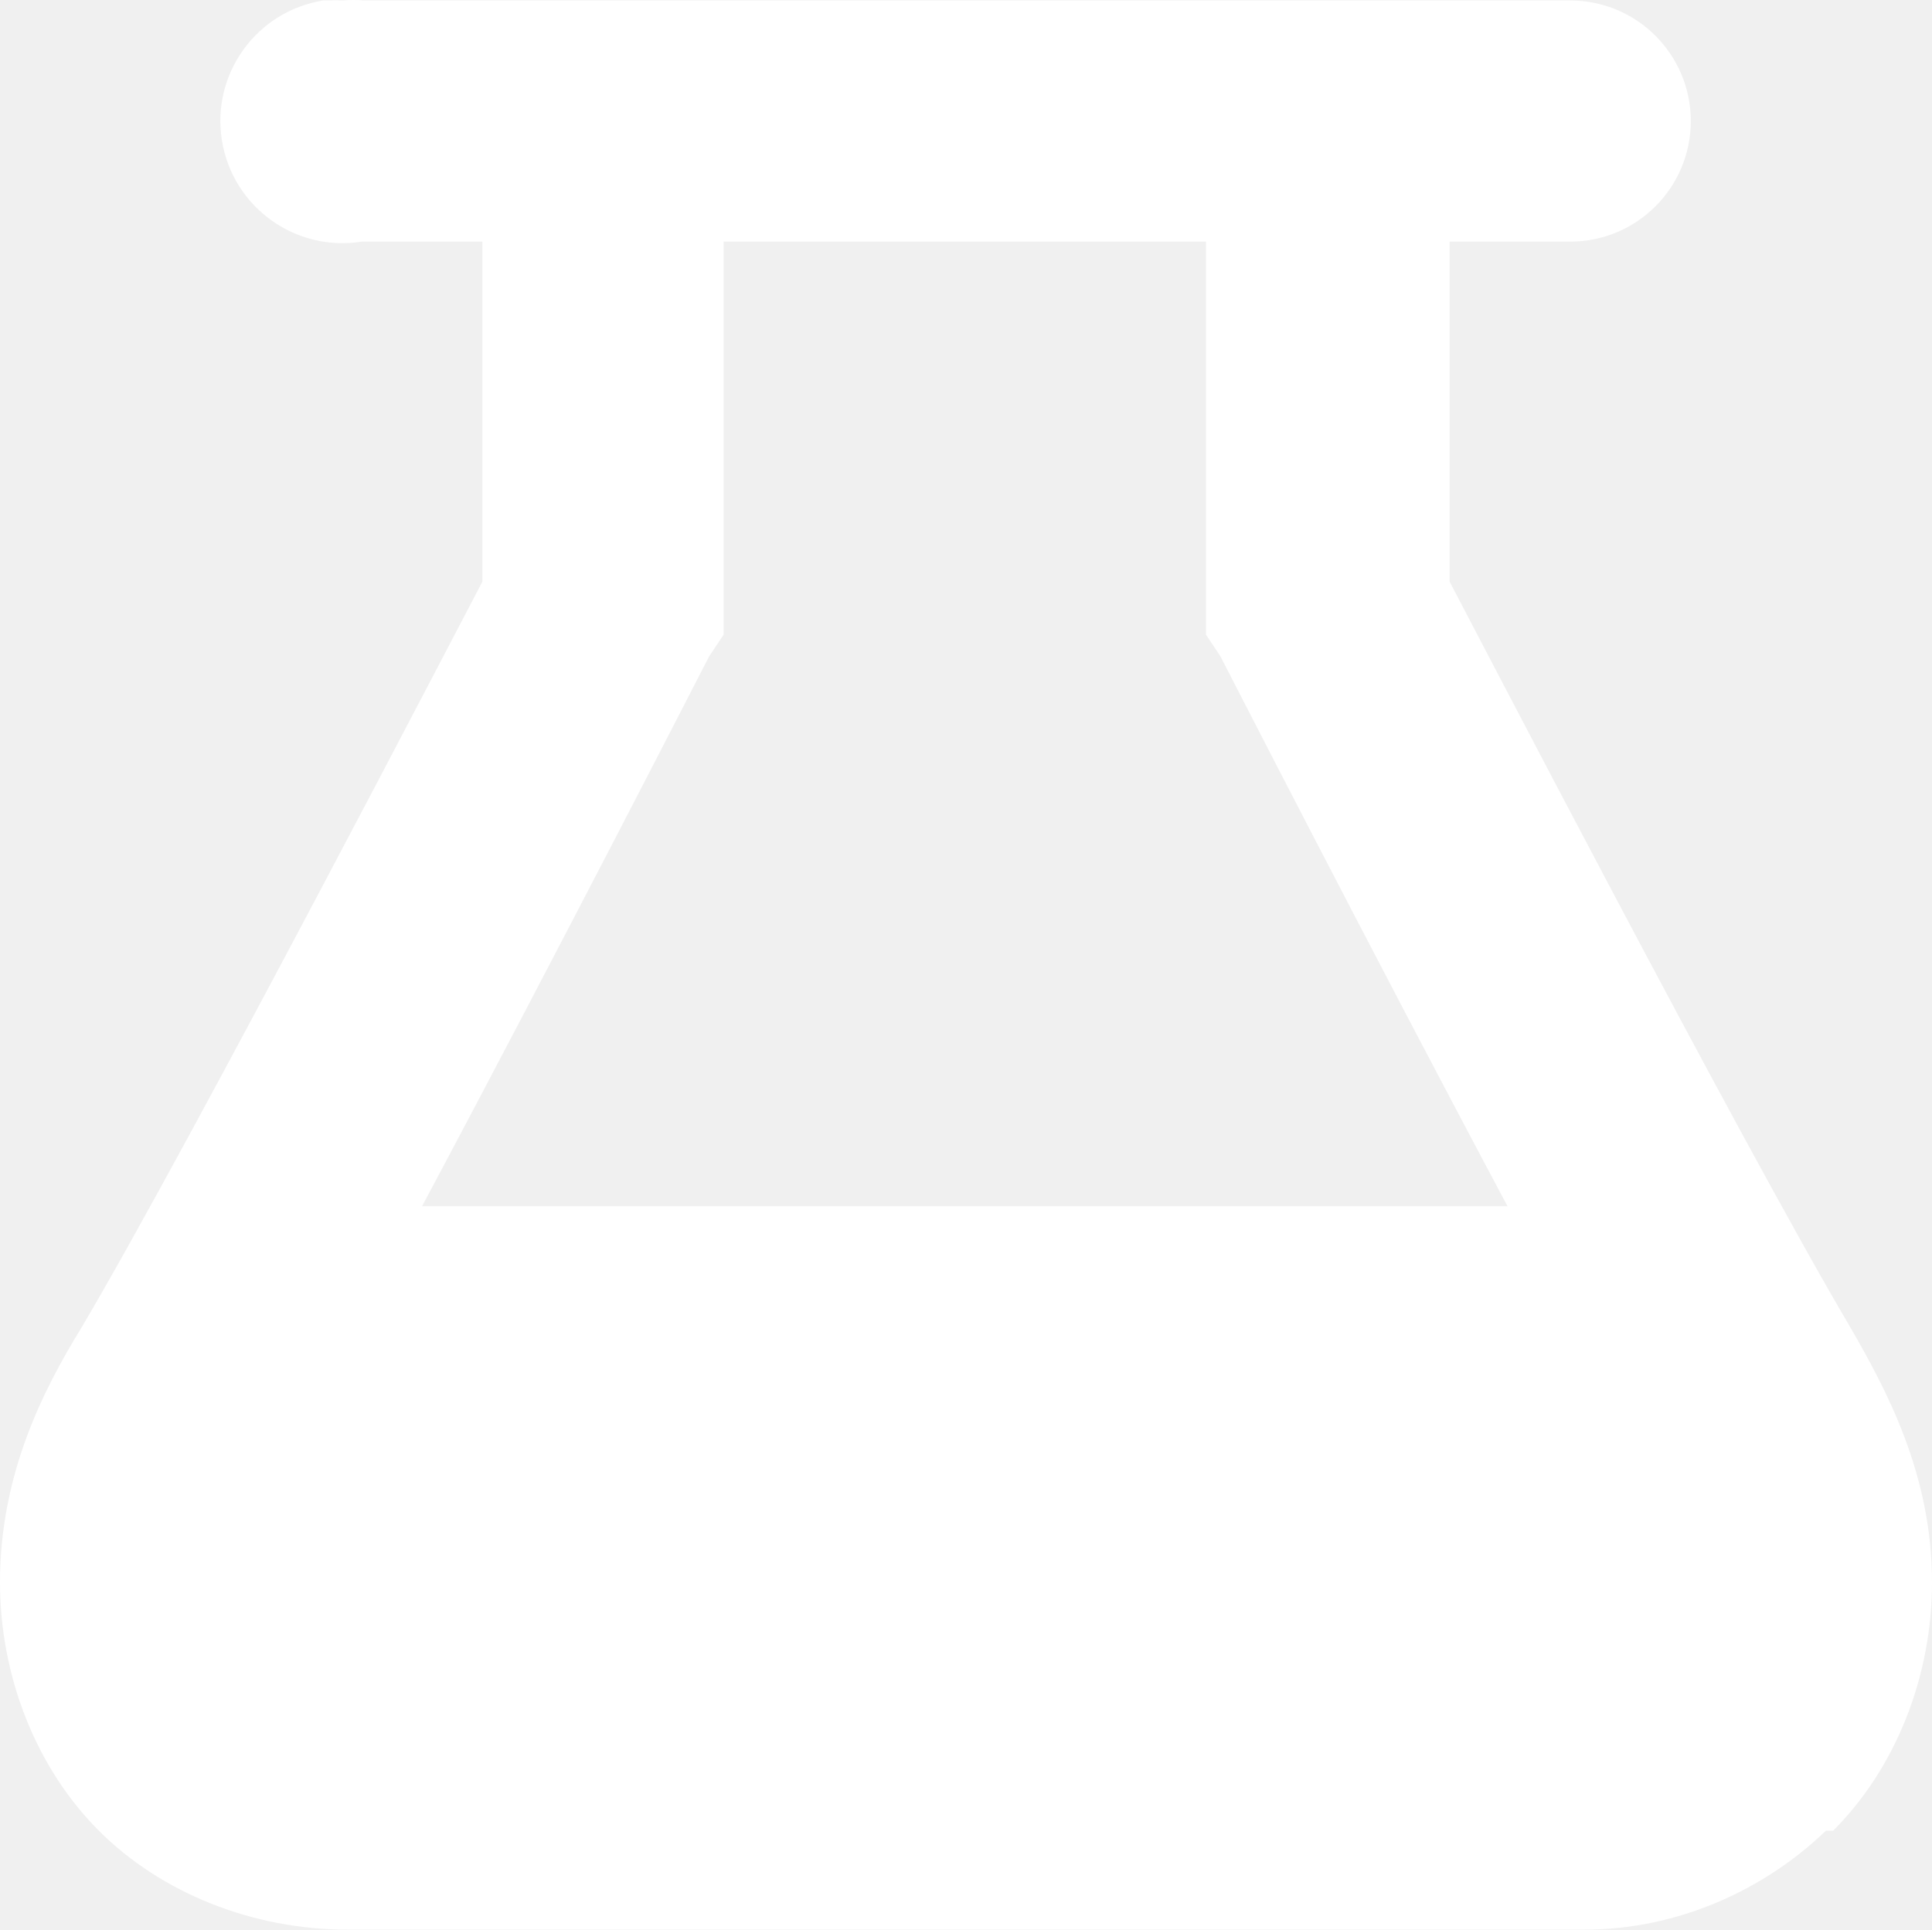
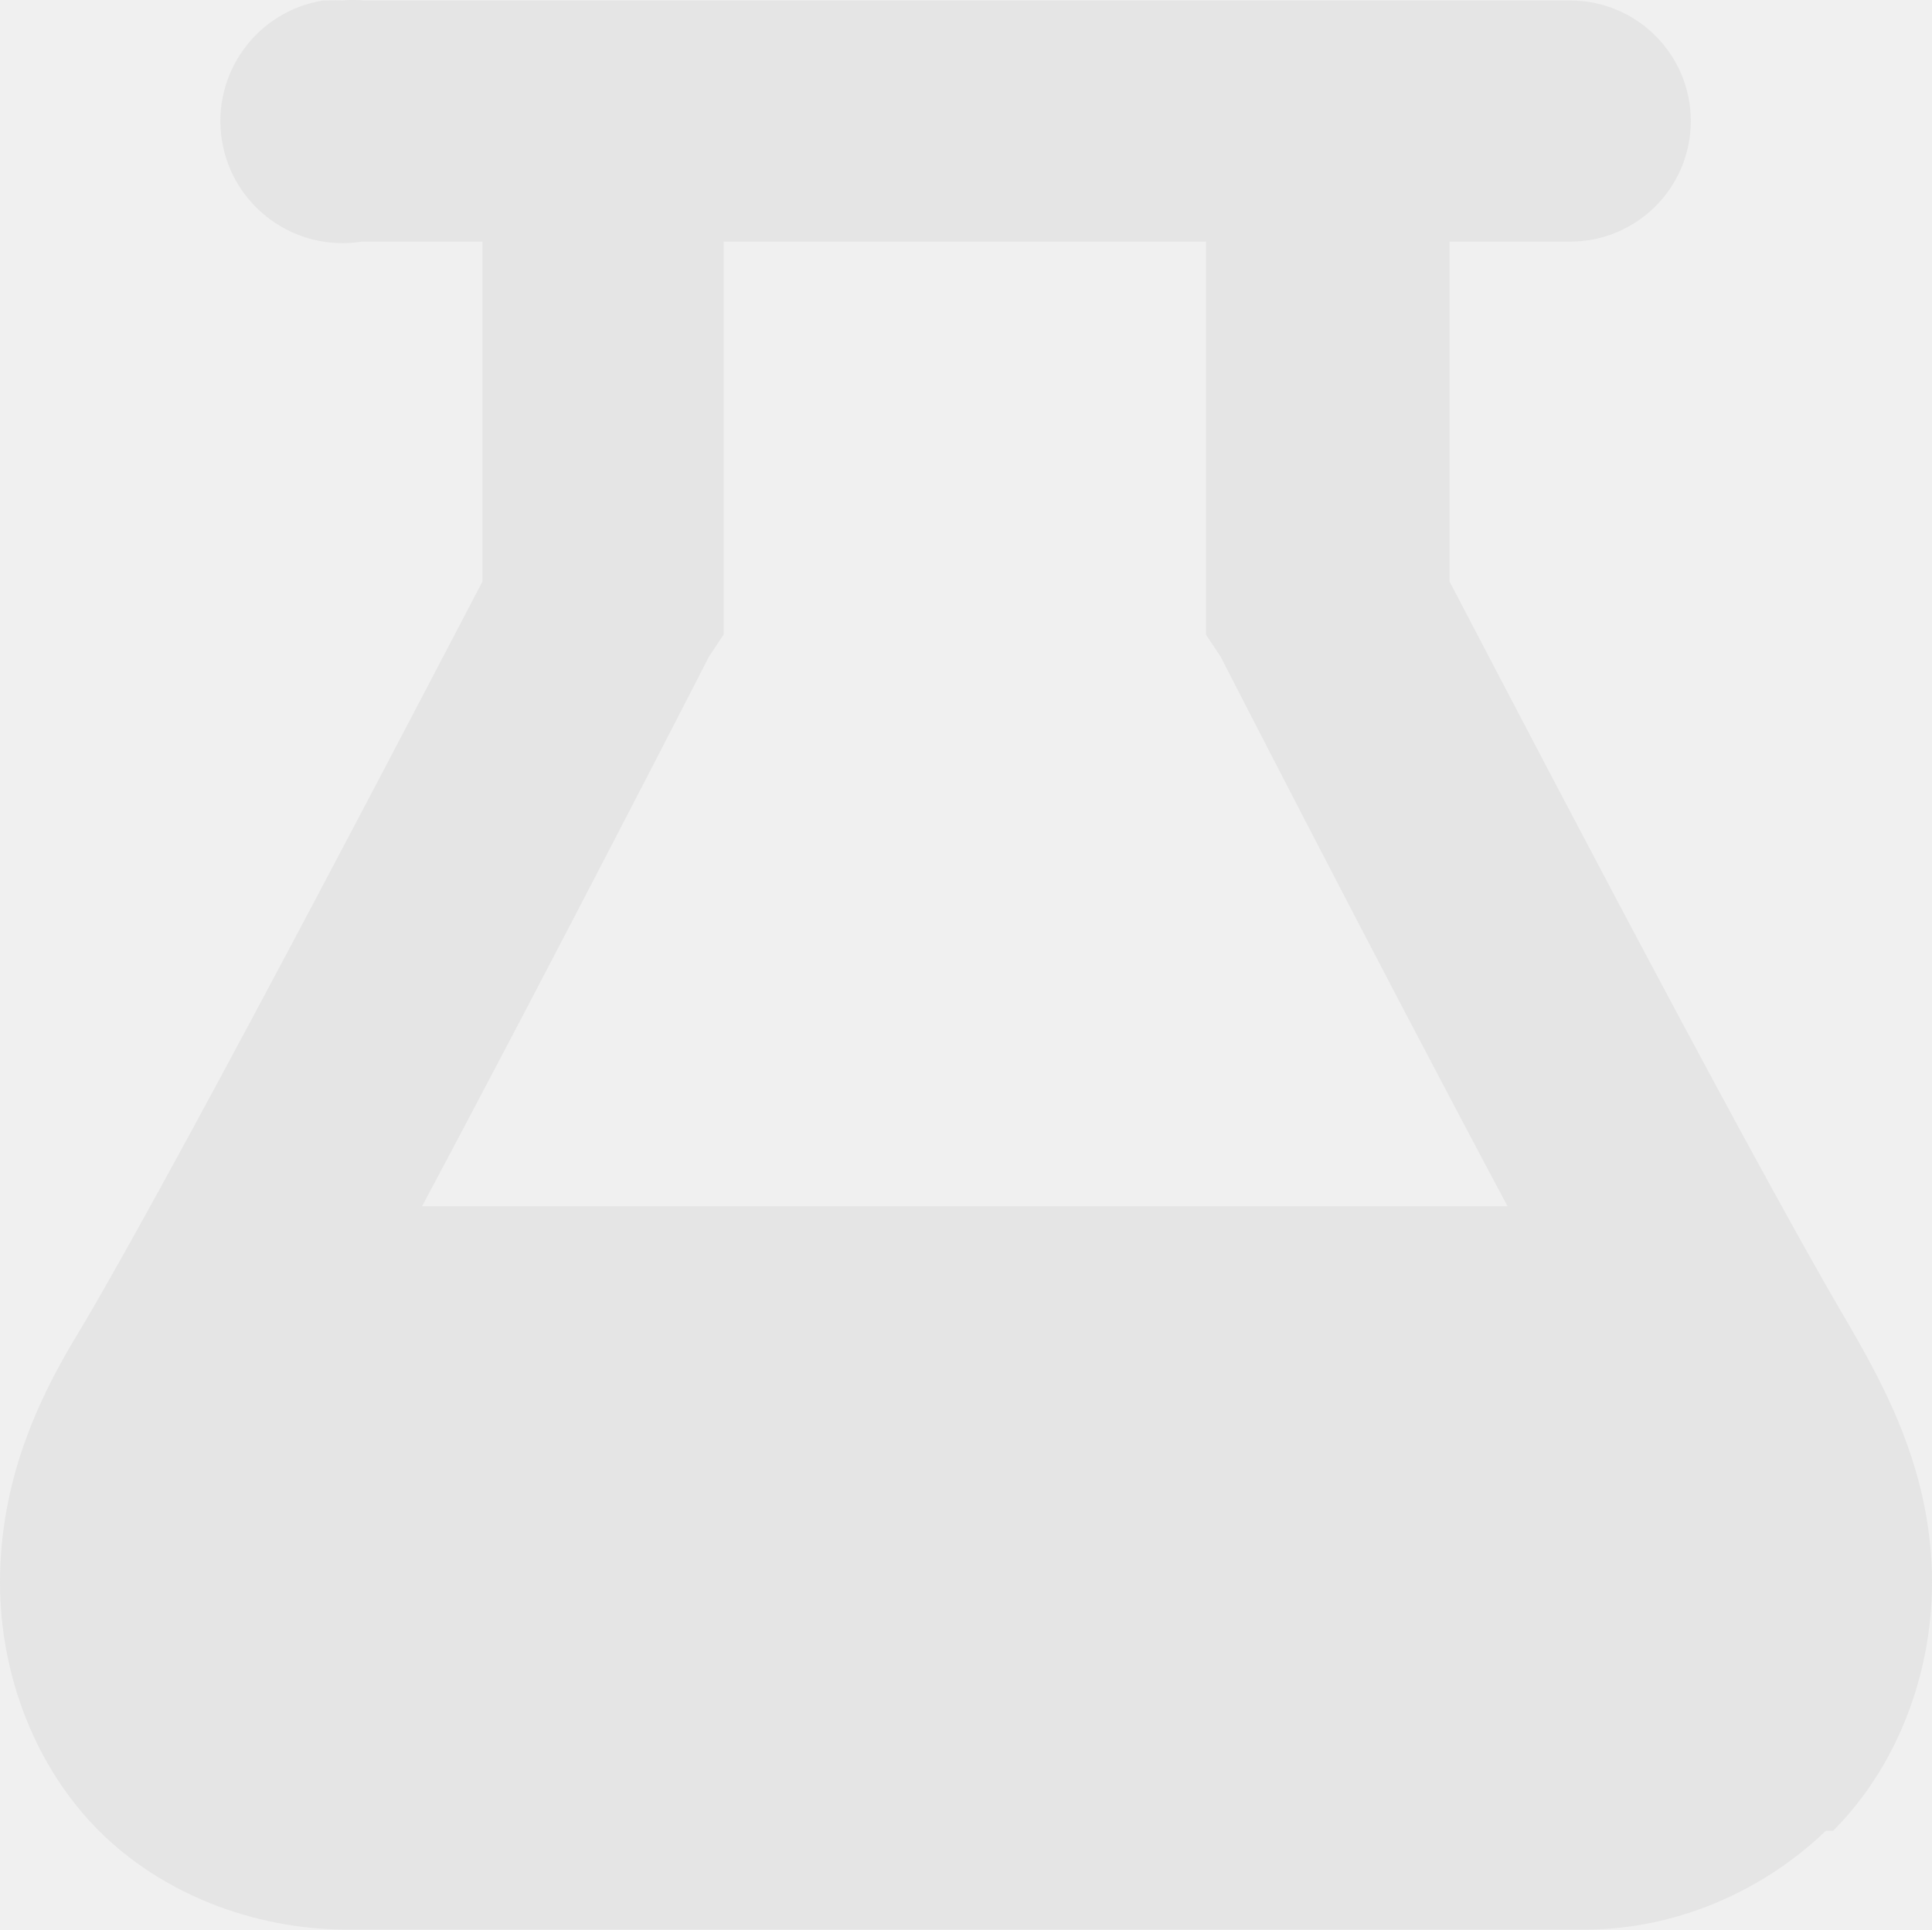
- <svg xmlns="http://www.w3.org/2000/svg" id="Layer_1" viewBox="0 0 801 800.2">
-   <defs>
-     <style>.cls-1{fill:#fff;stroke-width:0px;}</style>
-   </defs>
-   <path class="cls-1" d="m134,.2c-27.61,4.42-46.42,30.39-42,58,4.42,27.61,30.39,46.42,58,42h50v141c-9,17-120,231-166,309-16,26-34,61-34,106,0,39,15,77,41,103s64,41,103,41h513c38,0,74-16,100-41h3c26-26,41-64,41-103,0-45-19-80-34-106-46-78-157-292-166-309V100.2h50c27.61,0,50-22.39,50-50S678.61.2,651,.2H151c-2.99-.27-6.01-.27-9,0-2-.12-4-.12-6,0h-2Zm166,100h200v163l6,9s63,123,119,228H175c56-105,119-228,119-228l6-9V100.2h0Z" />
+ <svg xmlns="http://www.w3.org/2000/svg" version="1.1" id="Layer_1" x="0px" y="0px" viewBox="0 0 801 800.2" style="enable-background:new 0 0 801 800.2;" xml:space="preserve">
+   <style type="text/css">
+ 	.st0{fill:#E5E5E5;}
+ </style>
+   <path class="st0" d="M134,0.2c-27.6,4.4-46.4,30.4-42,58s30.4,46.4,58,42h50v141c-9,17-120,231-166,309c-16,26-34,61-34,106  c0,39,15,77,41,103s64,41,103,41h513c38,0,74-16,100-41h3c26-26,41-64,41-103c0-45-19-80-34-106c-46-78-157-292-166-309v-141h50  c27.6,0,50-22.4,50-50s-22.4-50-50-50H151c-3-0.3-6-0.3-9,0c-2-0.1-4-0.1-6,0H134z M300,100.2h200v163l6,9c0,0,63,123,119,228H175  c56-105,119-228,119-228l6-9V100.2L300,100.2z" />
</svg>
